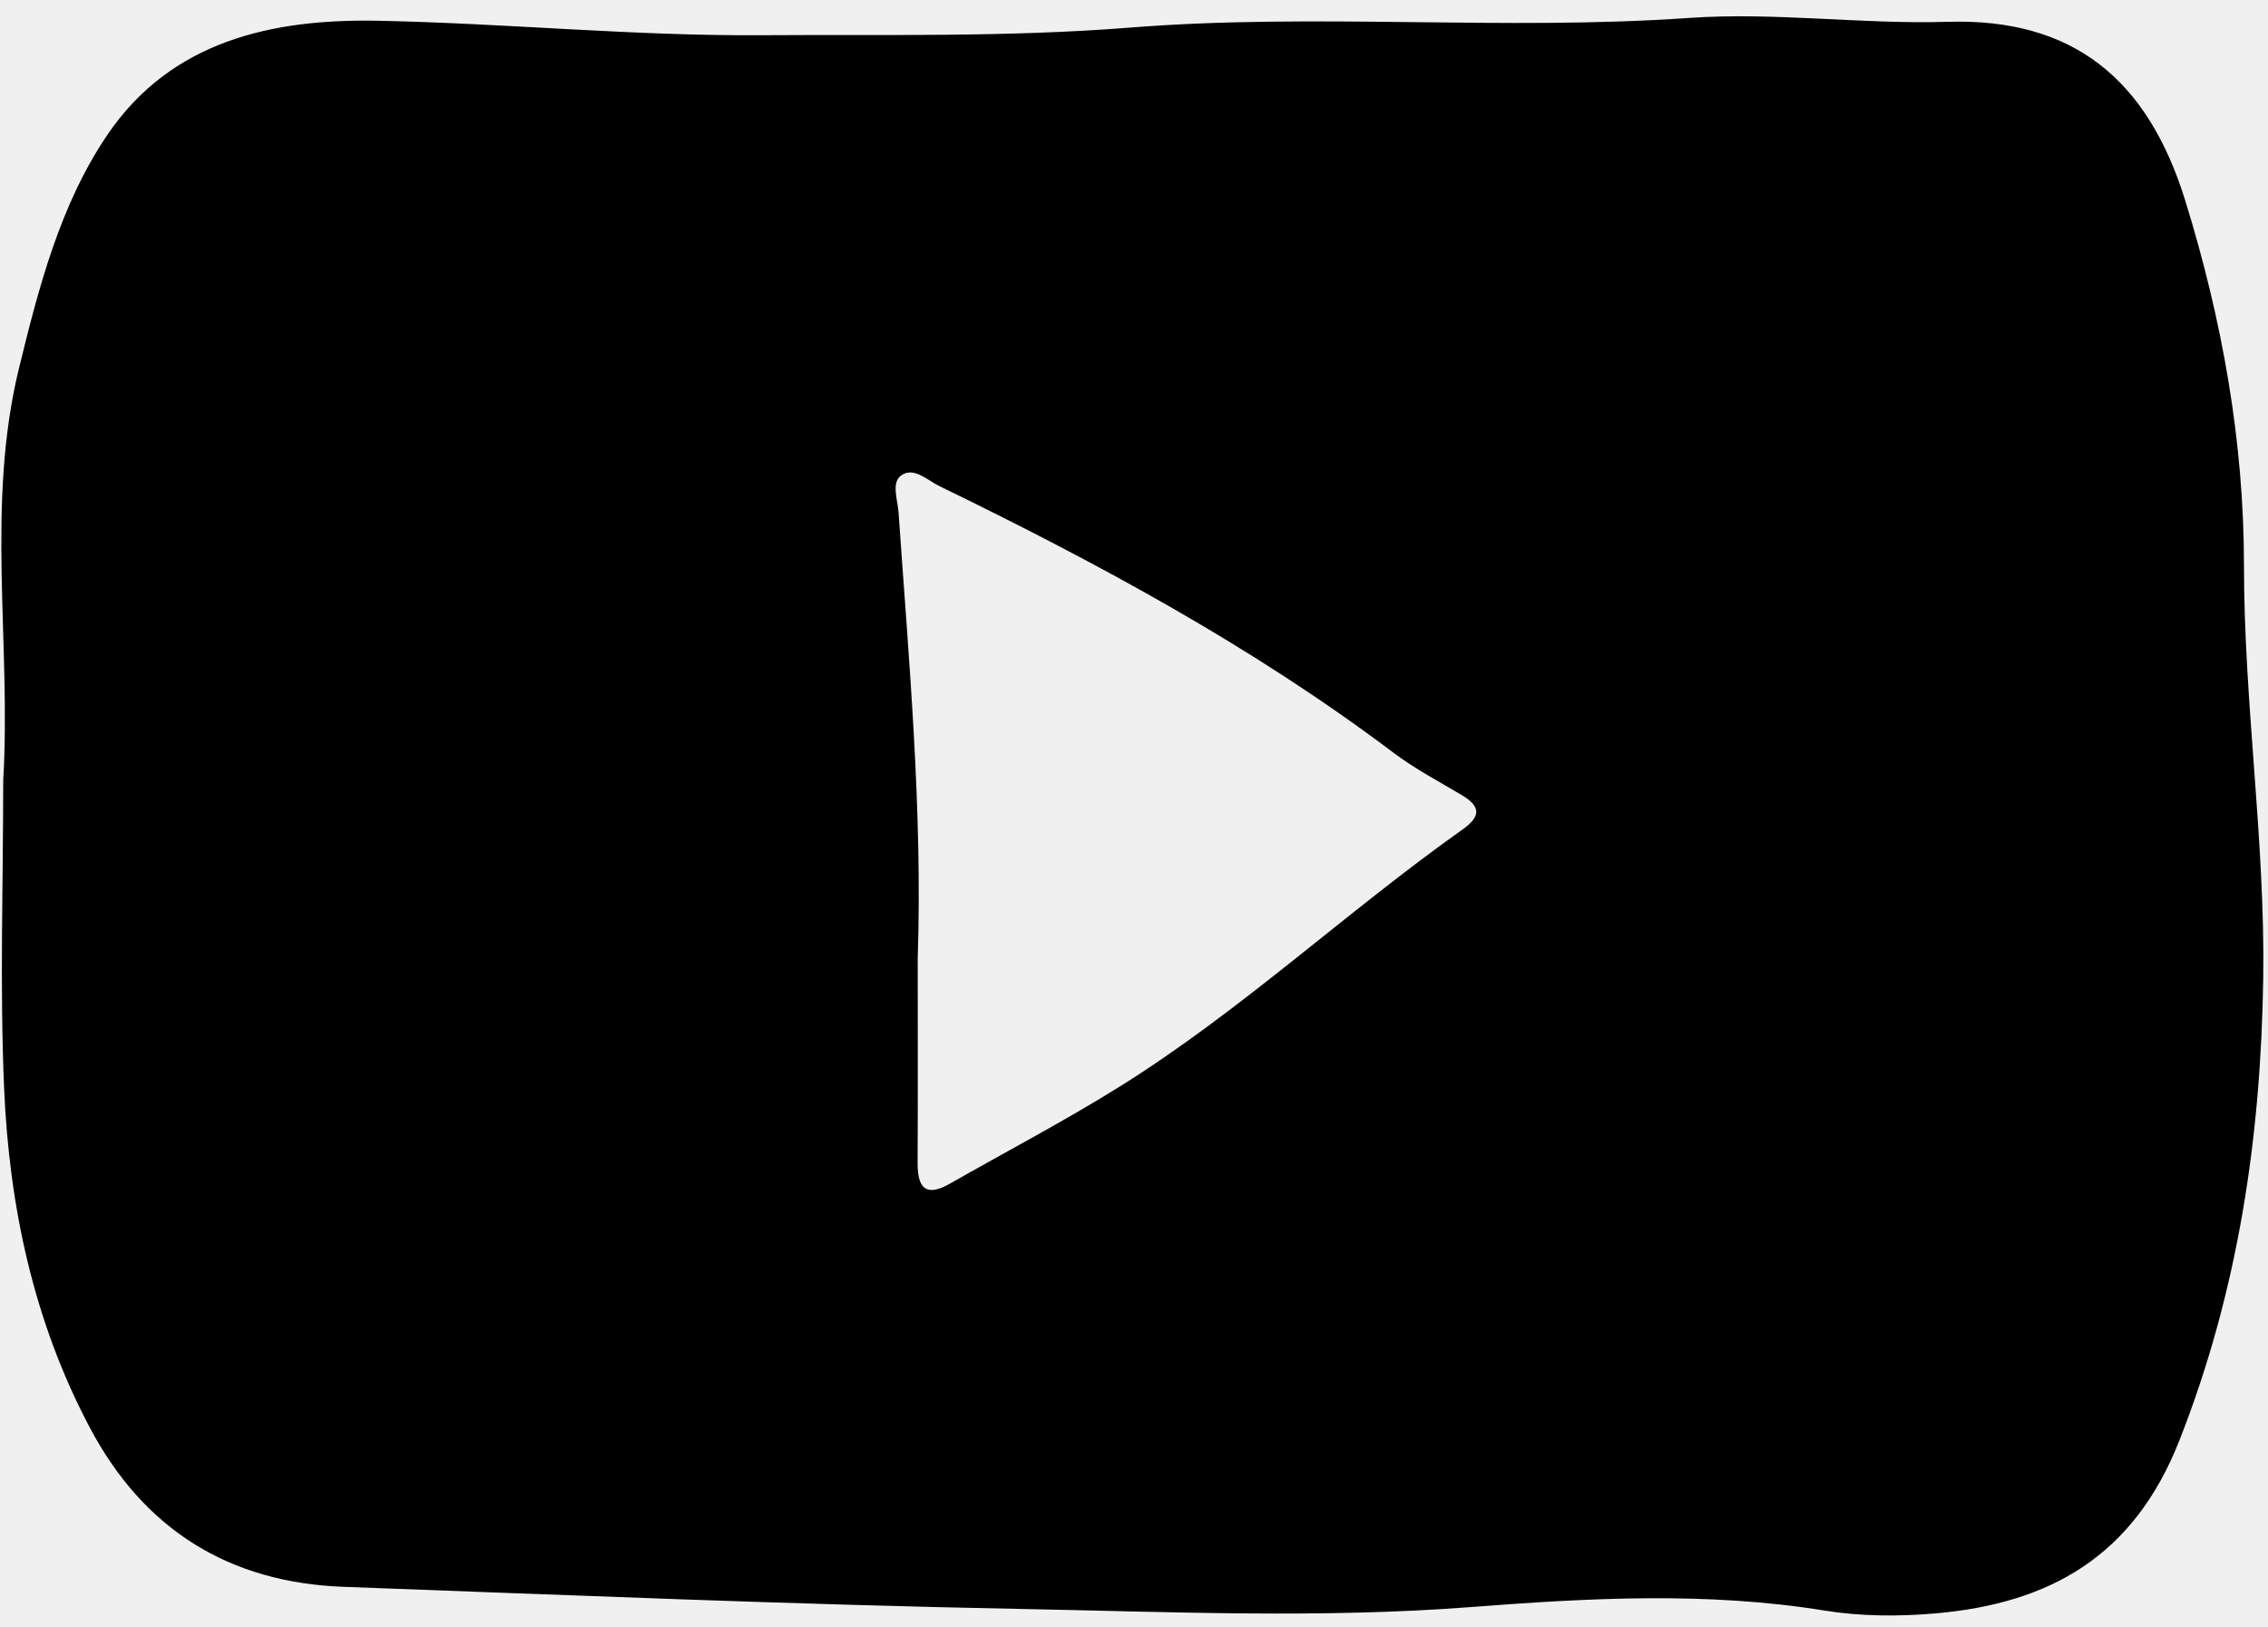
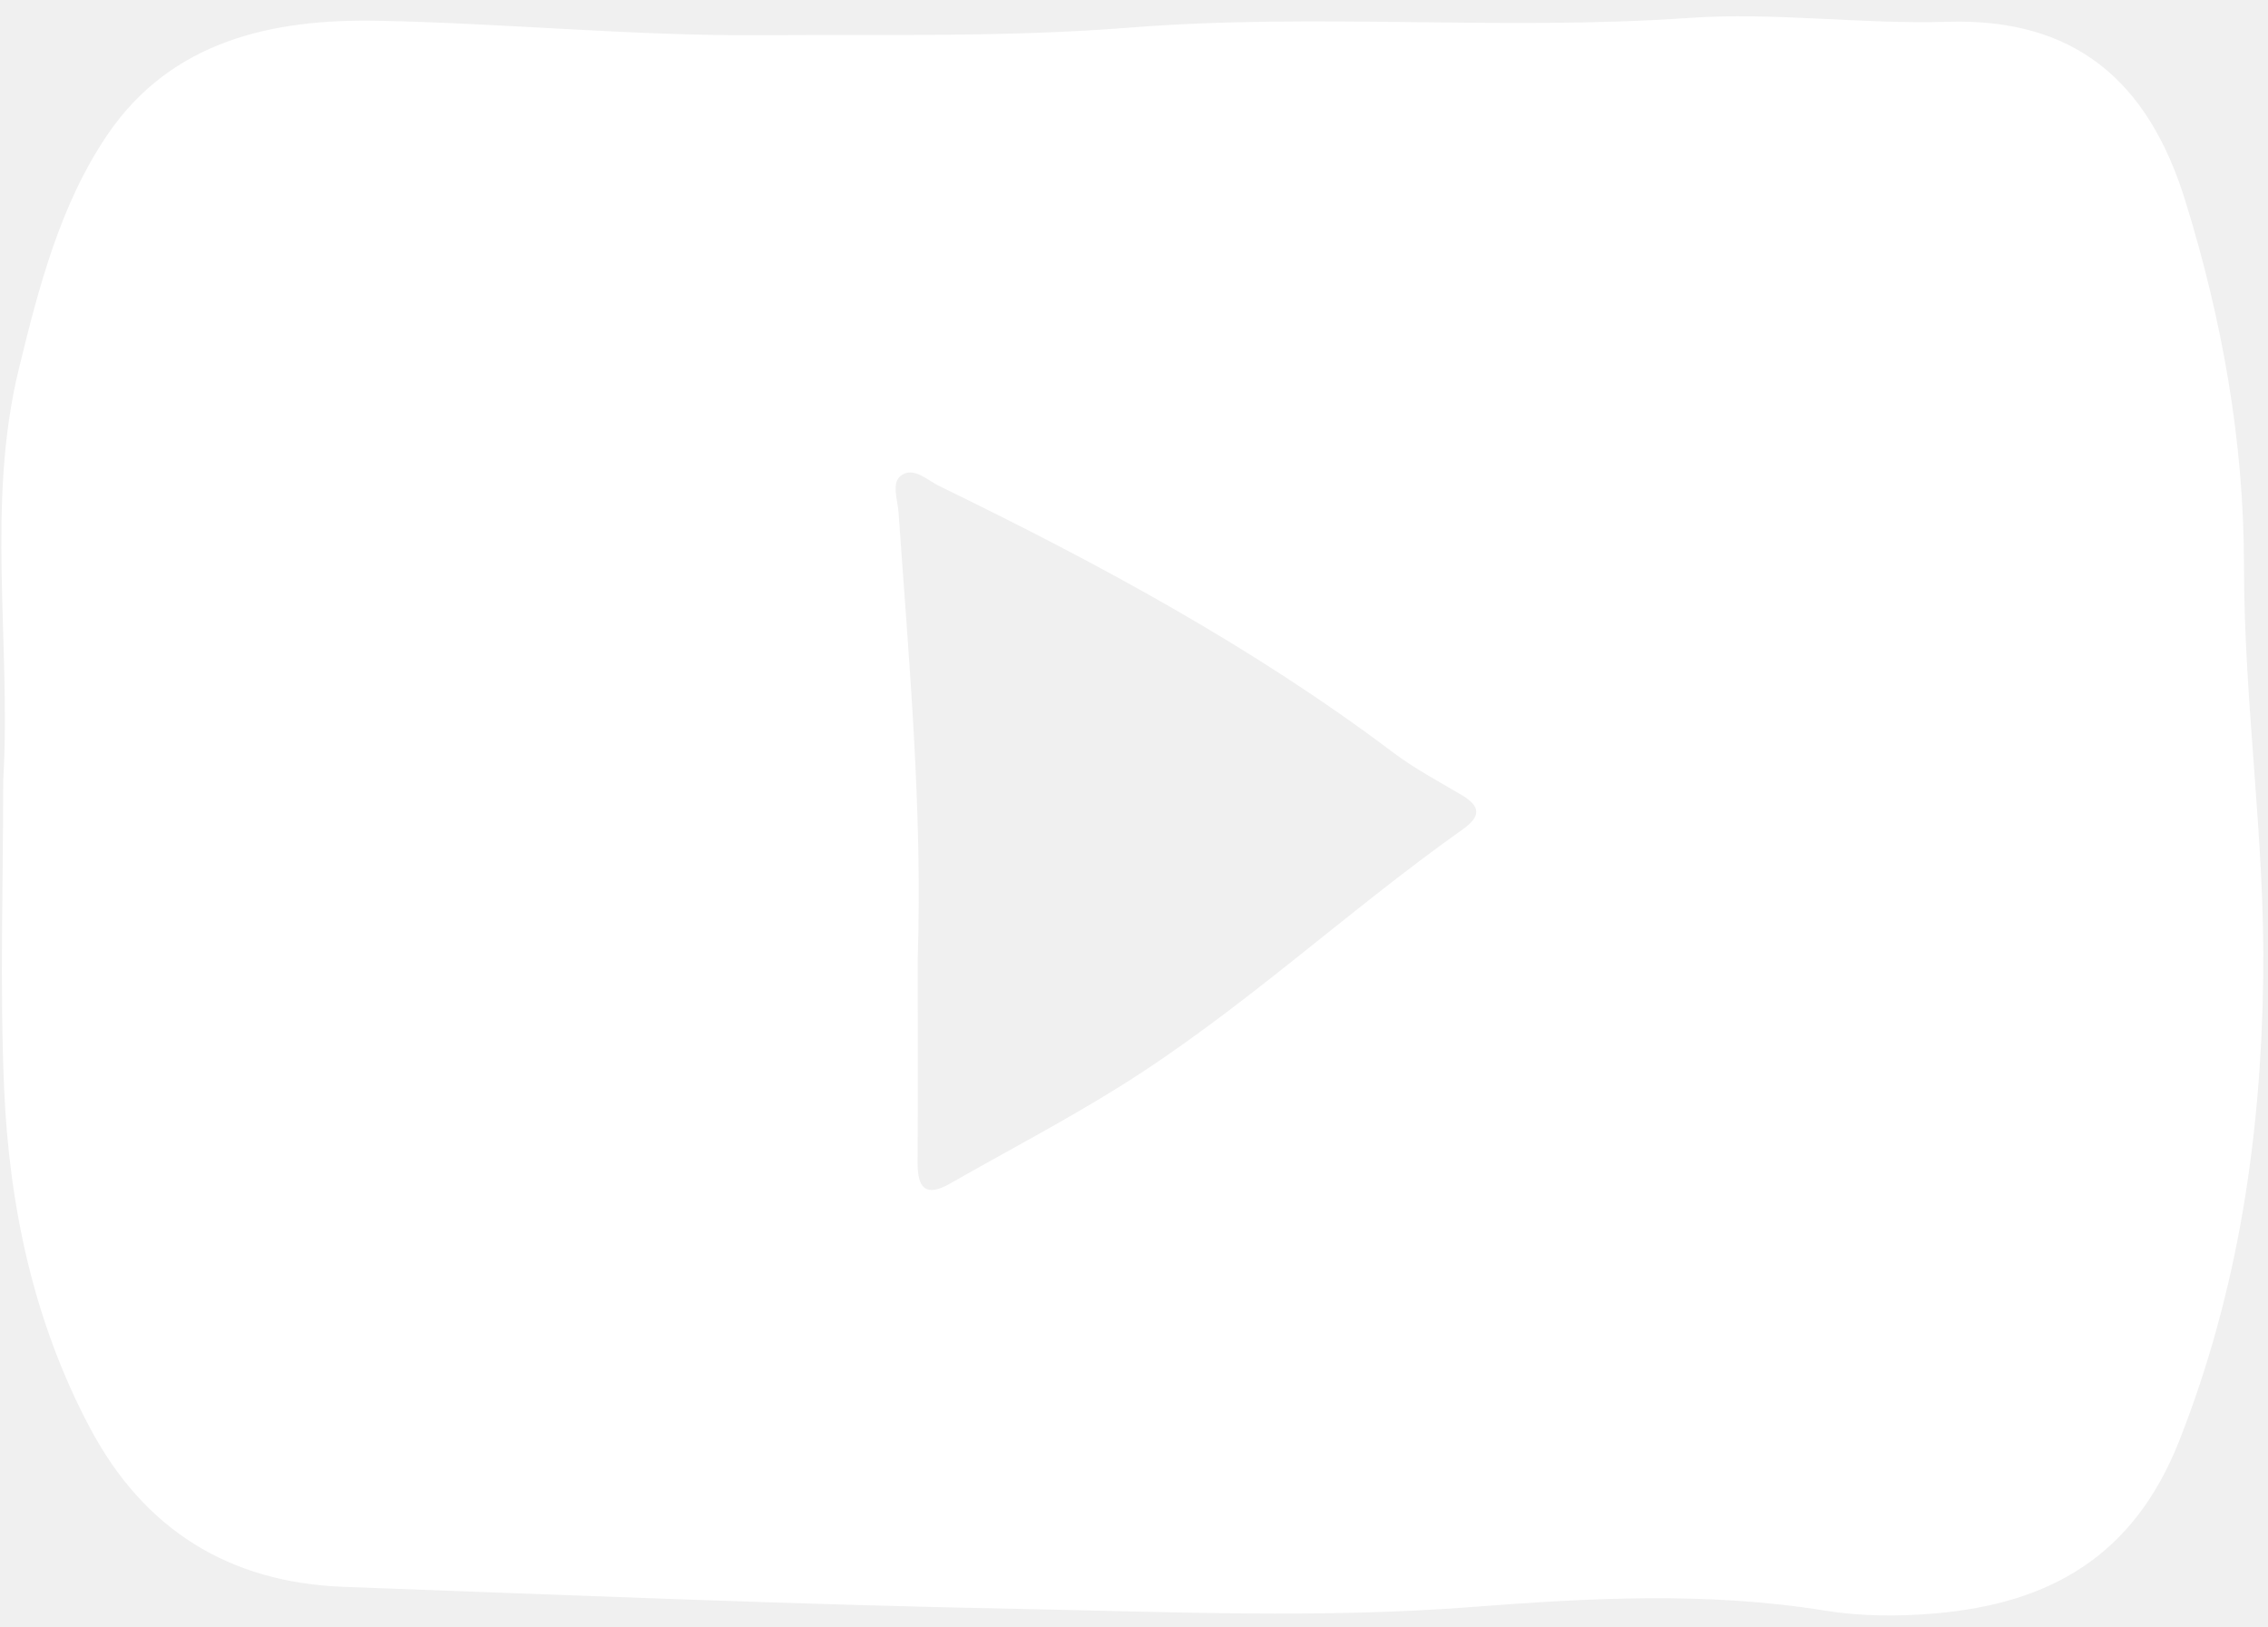
<svg xmlns="http://www.w3.org/2000/svg" width="113px" height="81px" viewBox="0 0 113 81" version="1.1">
-   <g id="Page-1" stroke="none" stroke-width="1" fill-rule="evenodd">
+   <g id="Page-1" stroke="none" stroke-width="1" fill-rule="evenodd" fill="#fff">
    <g id="social_icons" transform="translate(-131, -20)">
      <path d="M131.16,58.887 C131.561,52.058 130.292,45.127 131.94,38.368 C132.927,34.322 133.994,30.193 136.345,26.723 C139.521,22.037 144.552,20.931 149.827,21.034 C156.186,21.158 162.542,21.795 168.895,21.754 C175.028,21.715 181.194,21.859 187.294,21.375 C196.581,20.637 205.866,21.542 215.142,20.894 C219.428,20.595 223.72,21.217 228.039,21.086 C234.314,20.896 238.016,23.97 239.882,30.008 C241.713,35.926 242.802,41.979 242.803,48.175 C242.803,55.046 243.863,61.867 243.762,68.729 C243.648,76.615 242.521,84.302 239.58,91.763 C237.305,97.537 233.11,99.876 227.417,100.367 C225.596,100.525 223.709,100.517 221.91,100.225 C216.051,99.278 210.188,99.596 204.337,100.047 C196.836,100.626 189.337,100.289 181.844,100.144 C170.599,99.928 159.36,99.455 148.12,99.042 C142.41,98.833 138.162,96.187 135.476,91.114 C132.669,85.818 131.455,80.079 131.203,74.17 C130.987,69.084 131.16,63.983 131.16,58.887 L131.16,58.887 Z M176.724,67.741 C176.724,71.135 176.736,74.528 176.719,77.921 C176.713,79.155 177.106,79.657 178.327,78.96 C181.146,77.353 184.029,75.845 186.781,74.129 C192.84,70.348 198.06,65.432 203.873,61.316 C204.767,60.683 204.8,60.18 203.84,59.61 C202.686,58.925 201.487,58.293 200.419,57.488 C193.389,52.192 185.686,48.047 177.801,44.212 C177.196,43.918 176.511,43.22 175.884,43.695 C175.405,44.057 175.725,44.897 175.769,45.525 C176.284,52.922 176.969,60.312 176.724,67.741 L176.724,67.741 Z" id="Shape" />
    </g>
  </g>
</svg>
